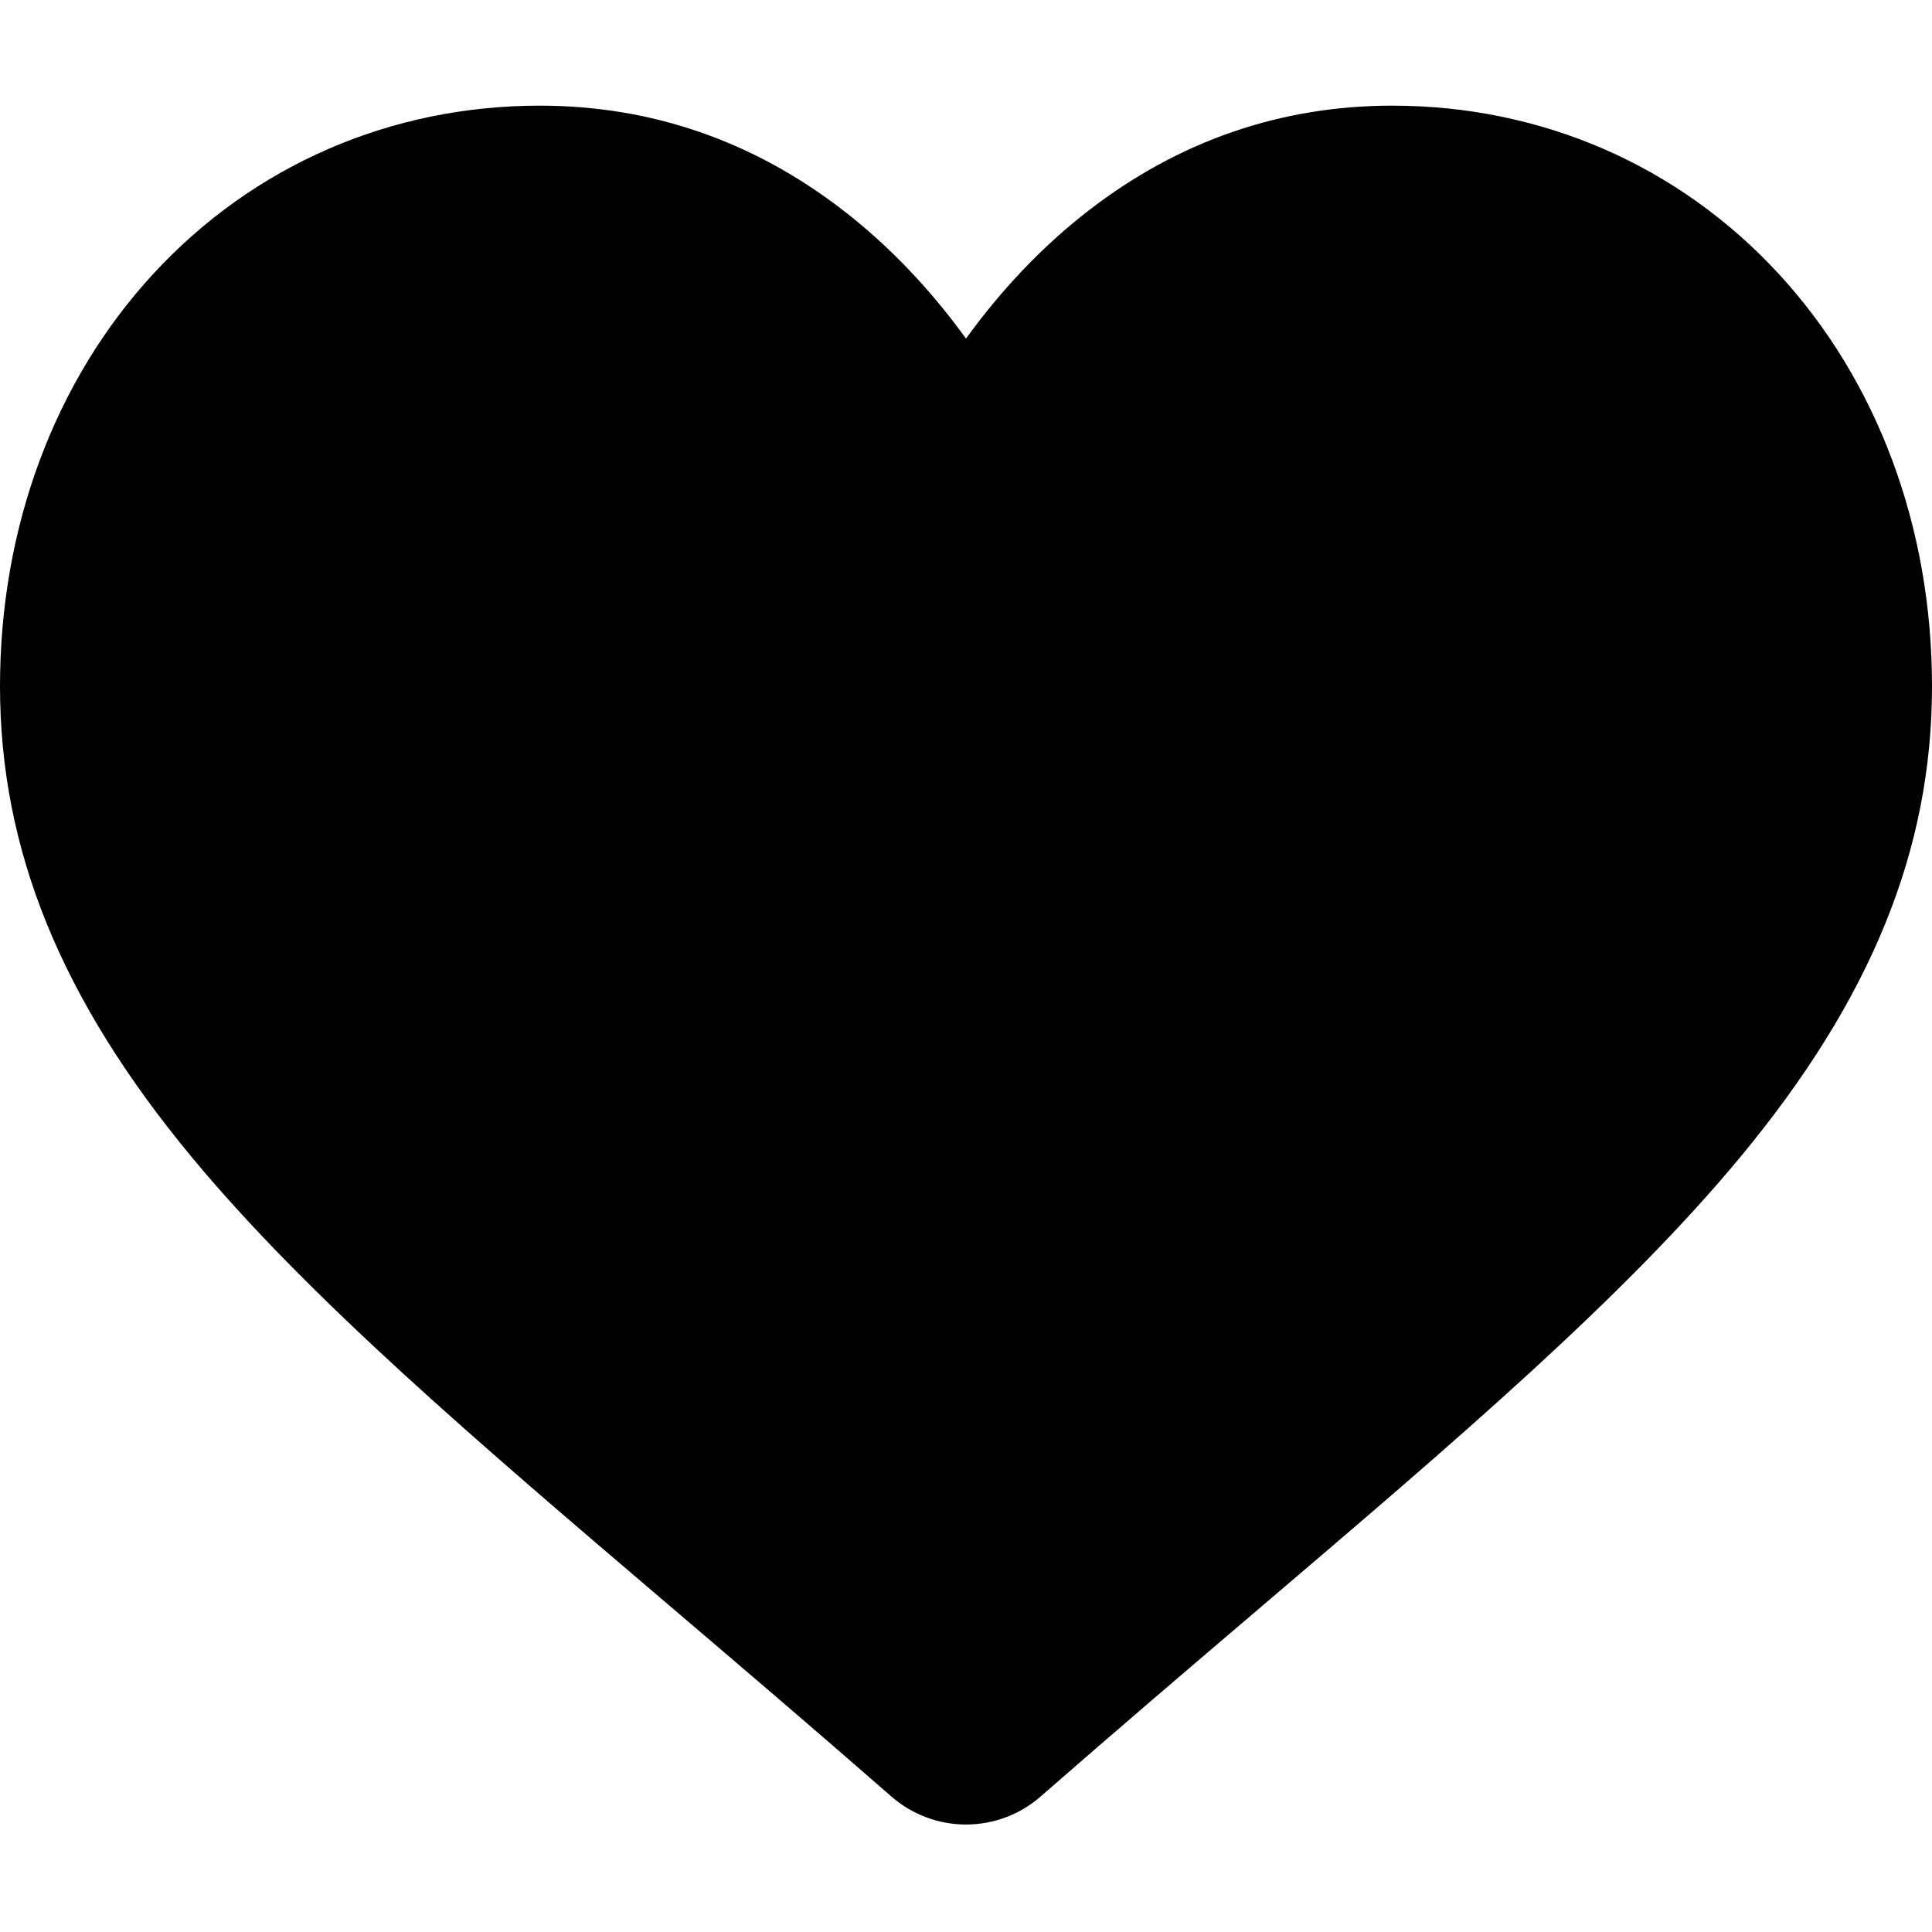
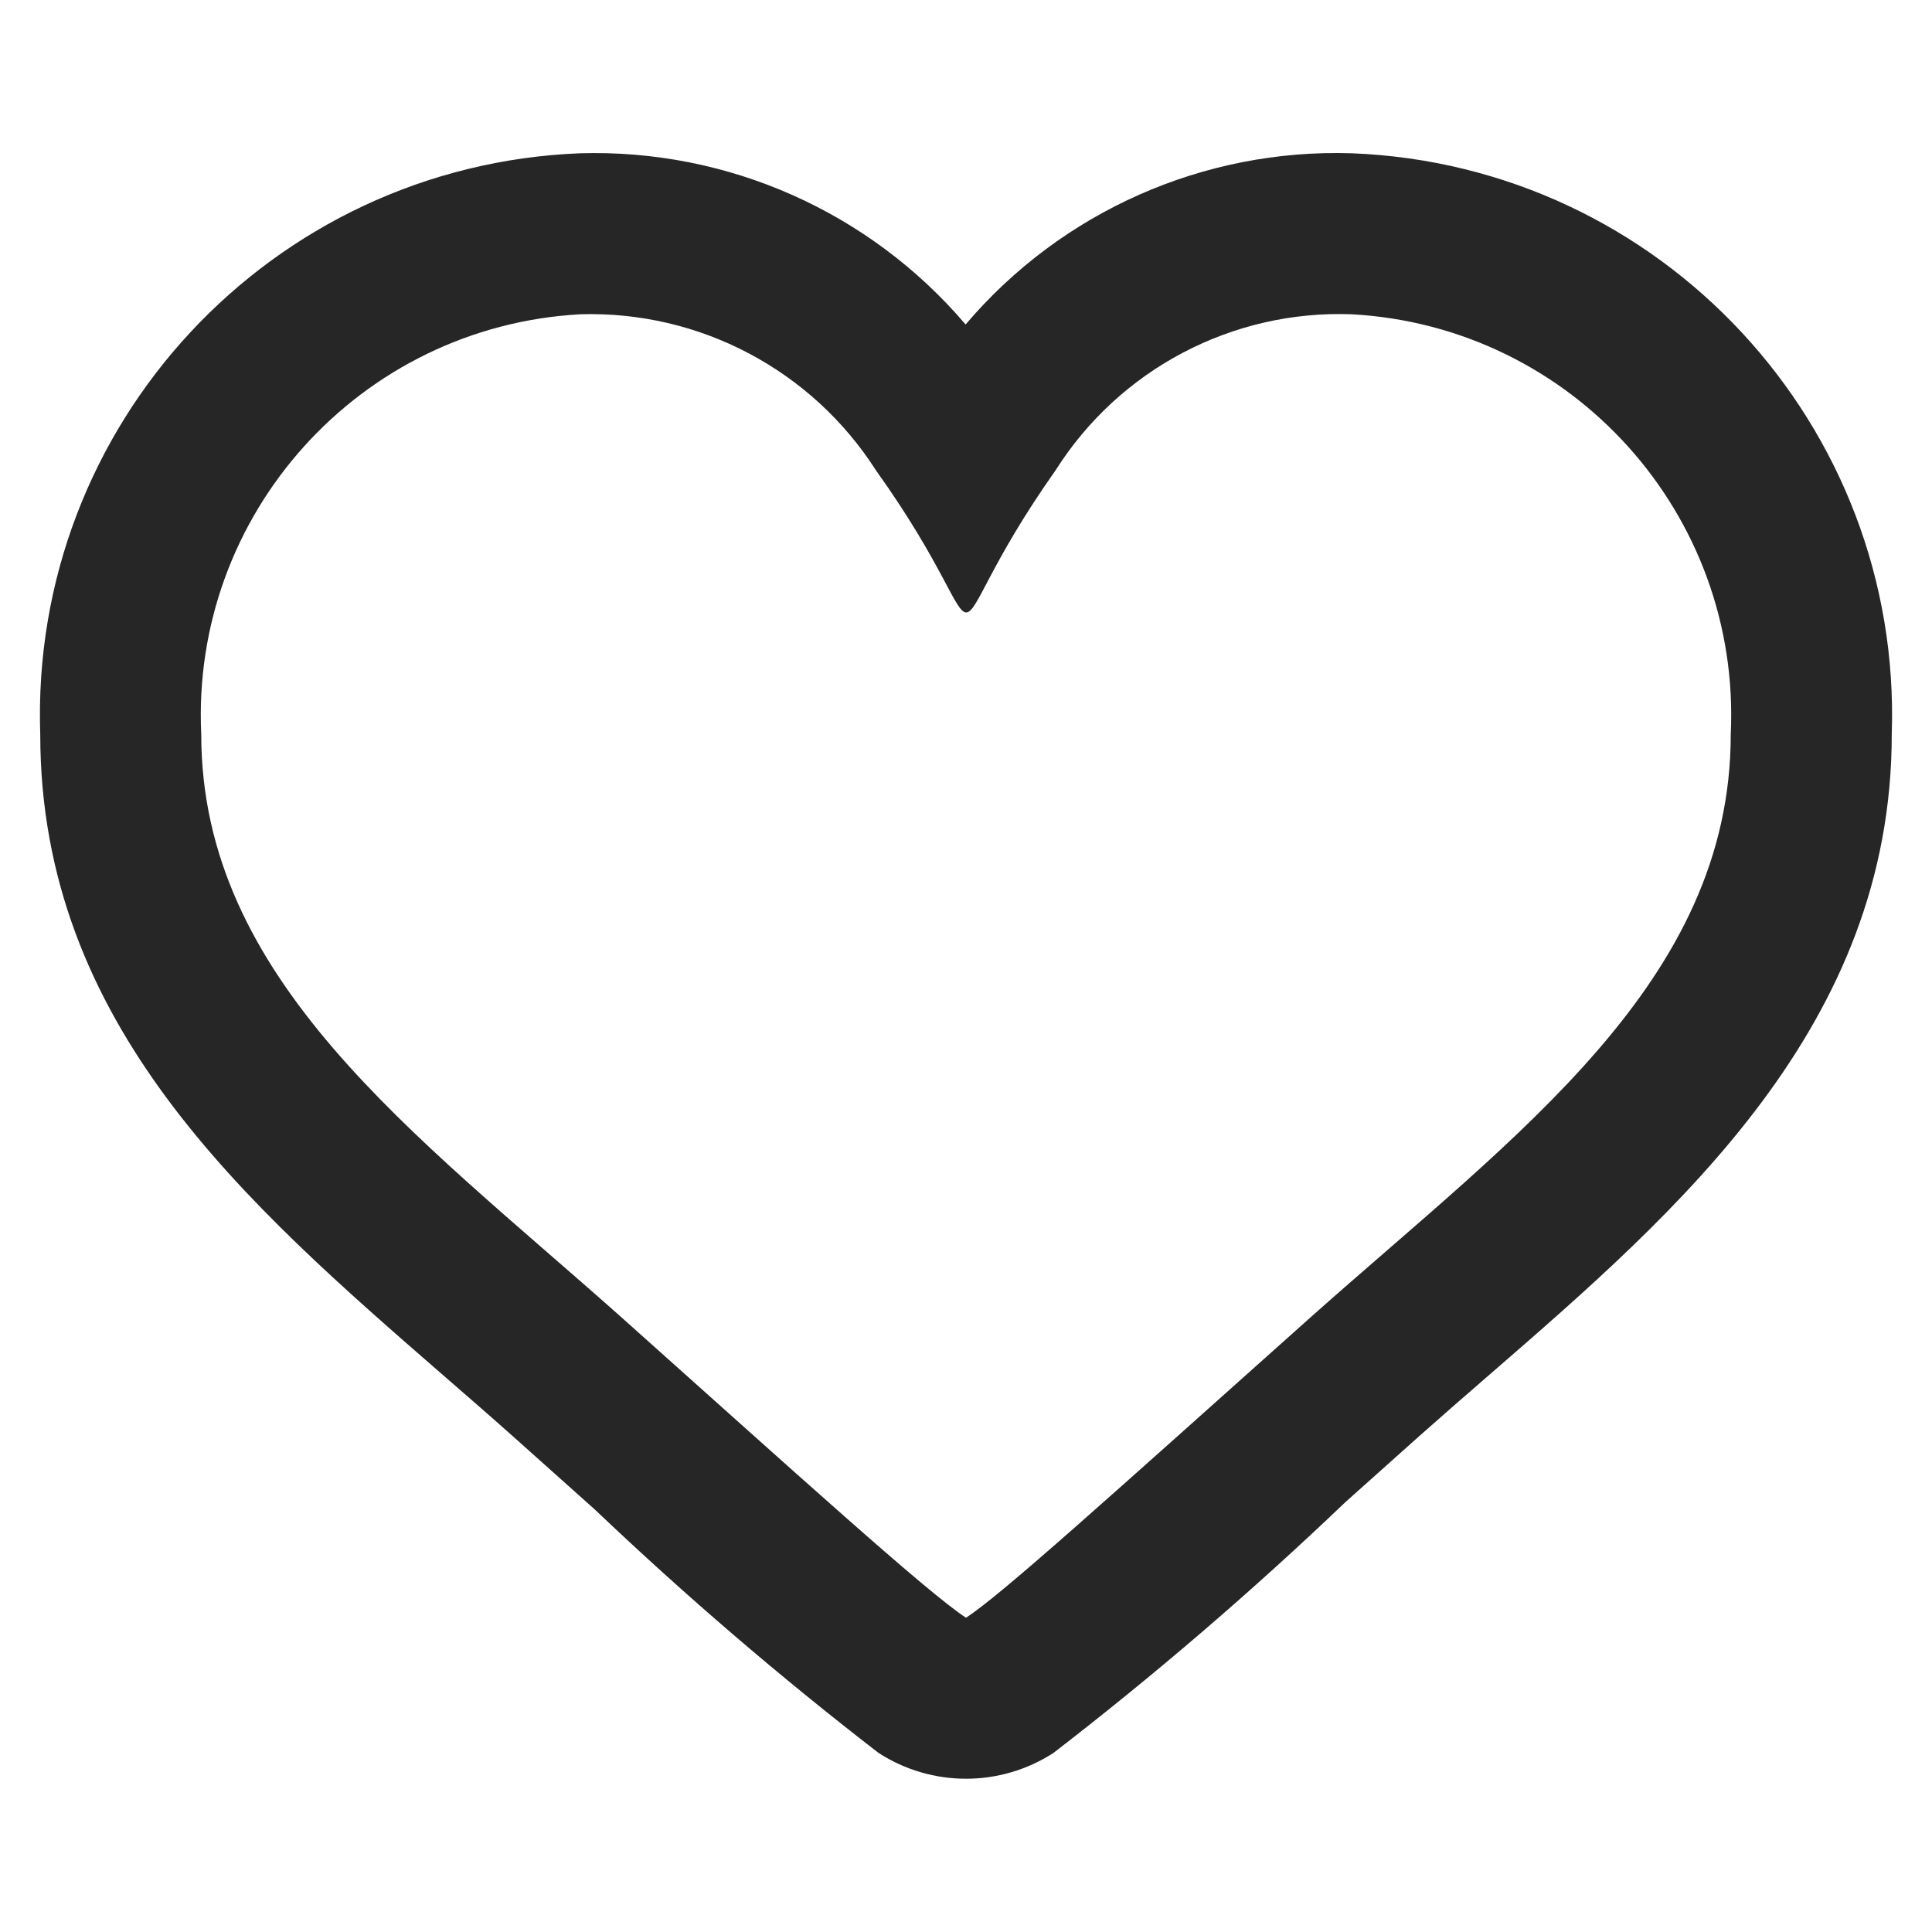
- <svg xmlns="http://www.w3.org/2000/svg" viewBox="0 -28 512 512">
-   <path d="m471.383 44.578c-26.504-28.746-62.871-44.578-102.41-44.578-29.555 0-56.621 9.344-80.449 27.77-12.023 9.301-22.918 20.68-32.523 33.961-9.602-13.277-20.5-24.66-32.527-33.961-23.824-18.426-50.891-27.77-80.445-27.77-39.539 0-75.91 15.832-102.414 44.578-26.188 28.41-40.613 67.223-40.613 109.293 0 43.301 16.137 82.938 50.781 124.742 30.992 37.395 75.535 75.355 127.117 119.312 17.613 15.012 37.578 32.027 58.309 50.152 5.477 4.797 12.504 7.438 19.793 7.438 7.285 0 14.316-2.641 19.785-7.43 20.73-18.129 40.707-35.152 58.328-50.172 51.574-43.949 96.117-81.906 127.109-119.305 34.645-41.801 50.777-81.438 50.777-124.742 0-42.066-14.426-80.879-40.617-109.289zm0 0" />
+ <svg aria-label="Like" class="_8-yf5 " color="#262626" fill="#262626" height="24" role="img" viewBox="0 0 24 24" width="24">
+   <path d="M16.792 3.904A4.989 4.989 0 0121.5 9.122c0 3.072-2.652 4.959-5.197 7.222-2.512 2.243-3.865 3.469-4.303 3.752-.477-.309-2.143-1.823-4.303-3.752C5.141 14.072 2.5 12.167 2.5 9.122a4.989 4.989 0 014.708-5.218 4.21 4.21 0 013.675 1.941c.84 1.175.98 1.763 1.12 1.763s.278-.588 1.11-1.766a4.17 4.17 0 013.679-1.938m0-2a6.04 6.04 0 00-4.797 2.127 6.052 6.052 0 00-4.787-2.127A6.985 6.985 0 00.5 9.122c0 3.61 2.55 5.827 5.015 7.97.283.246.569.494.853.747l1.027.918a44.998 44.998 0 003.518 3.018 2 2 0 002.174 0 45.263 45.263 0 003.626-3.115l.922-.824c.293-.26.59-.519.885-.774 2.334-2.025 4.98-4.32 4.98-7.94a6.985 6.985 0 00-6.708-7.218z" />
</svg>
